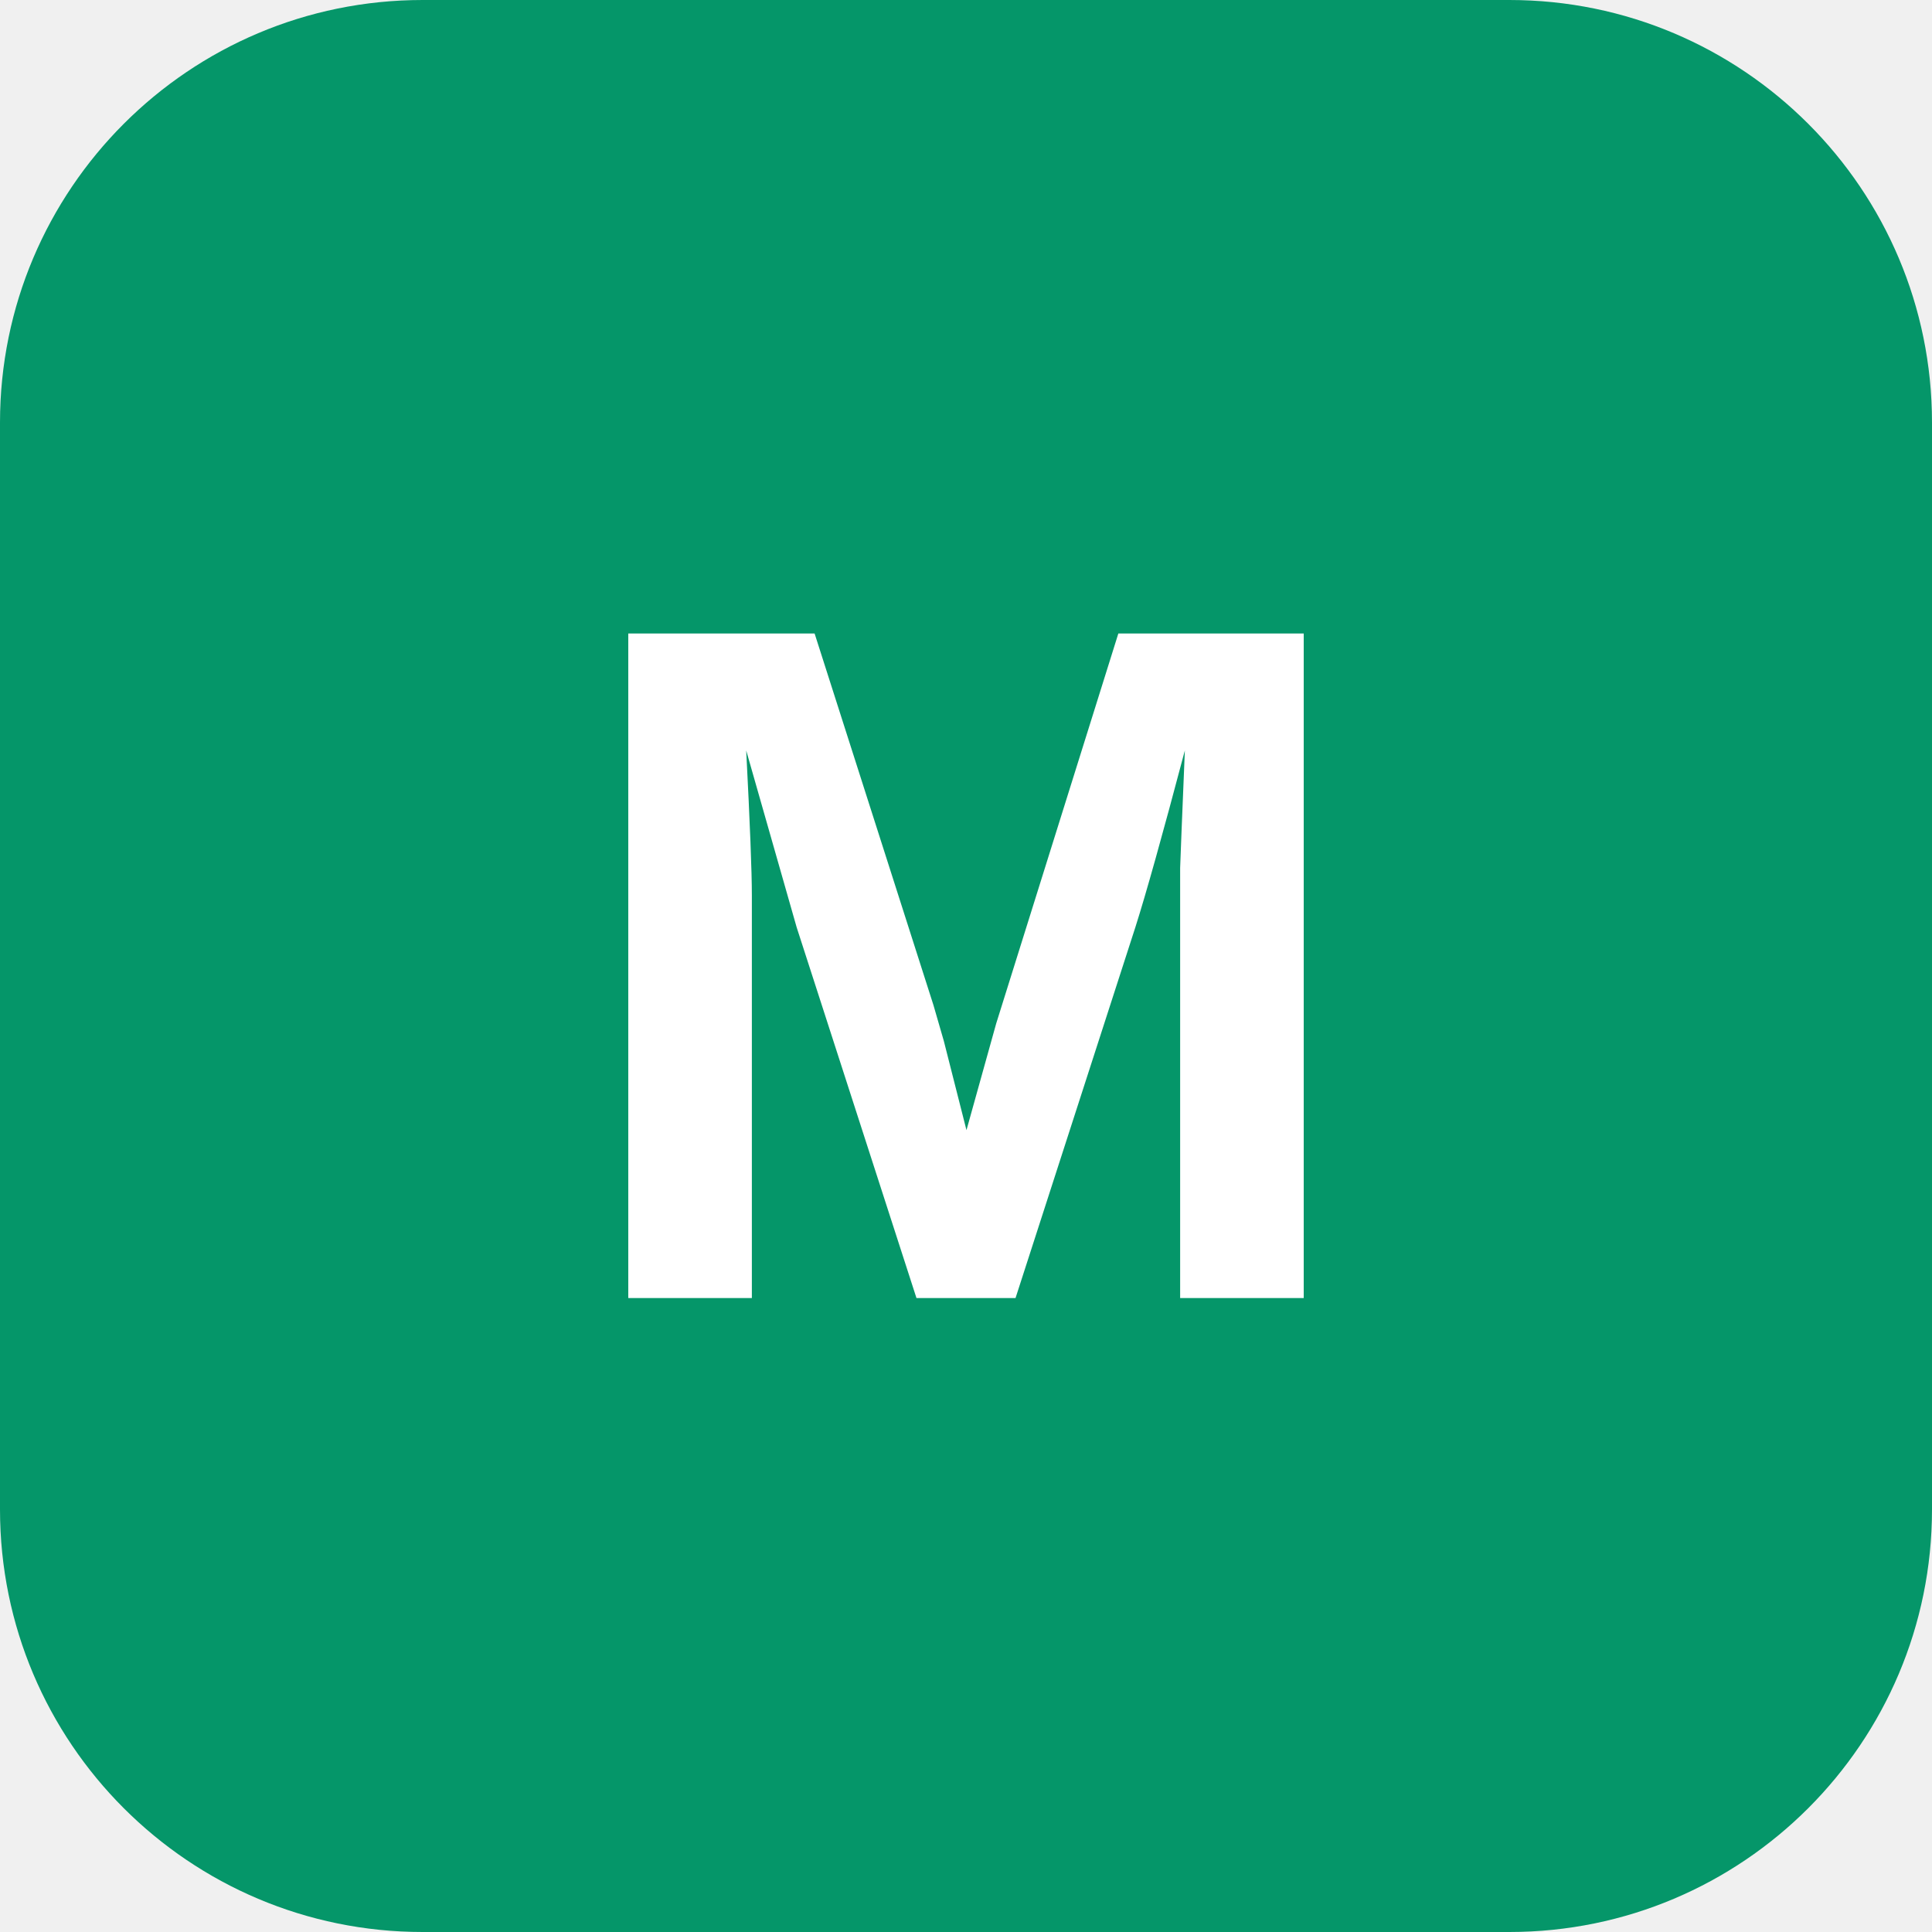
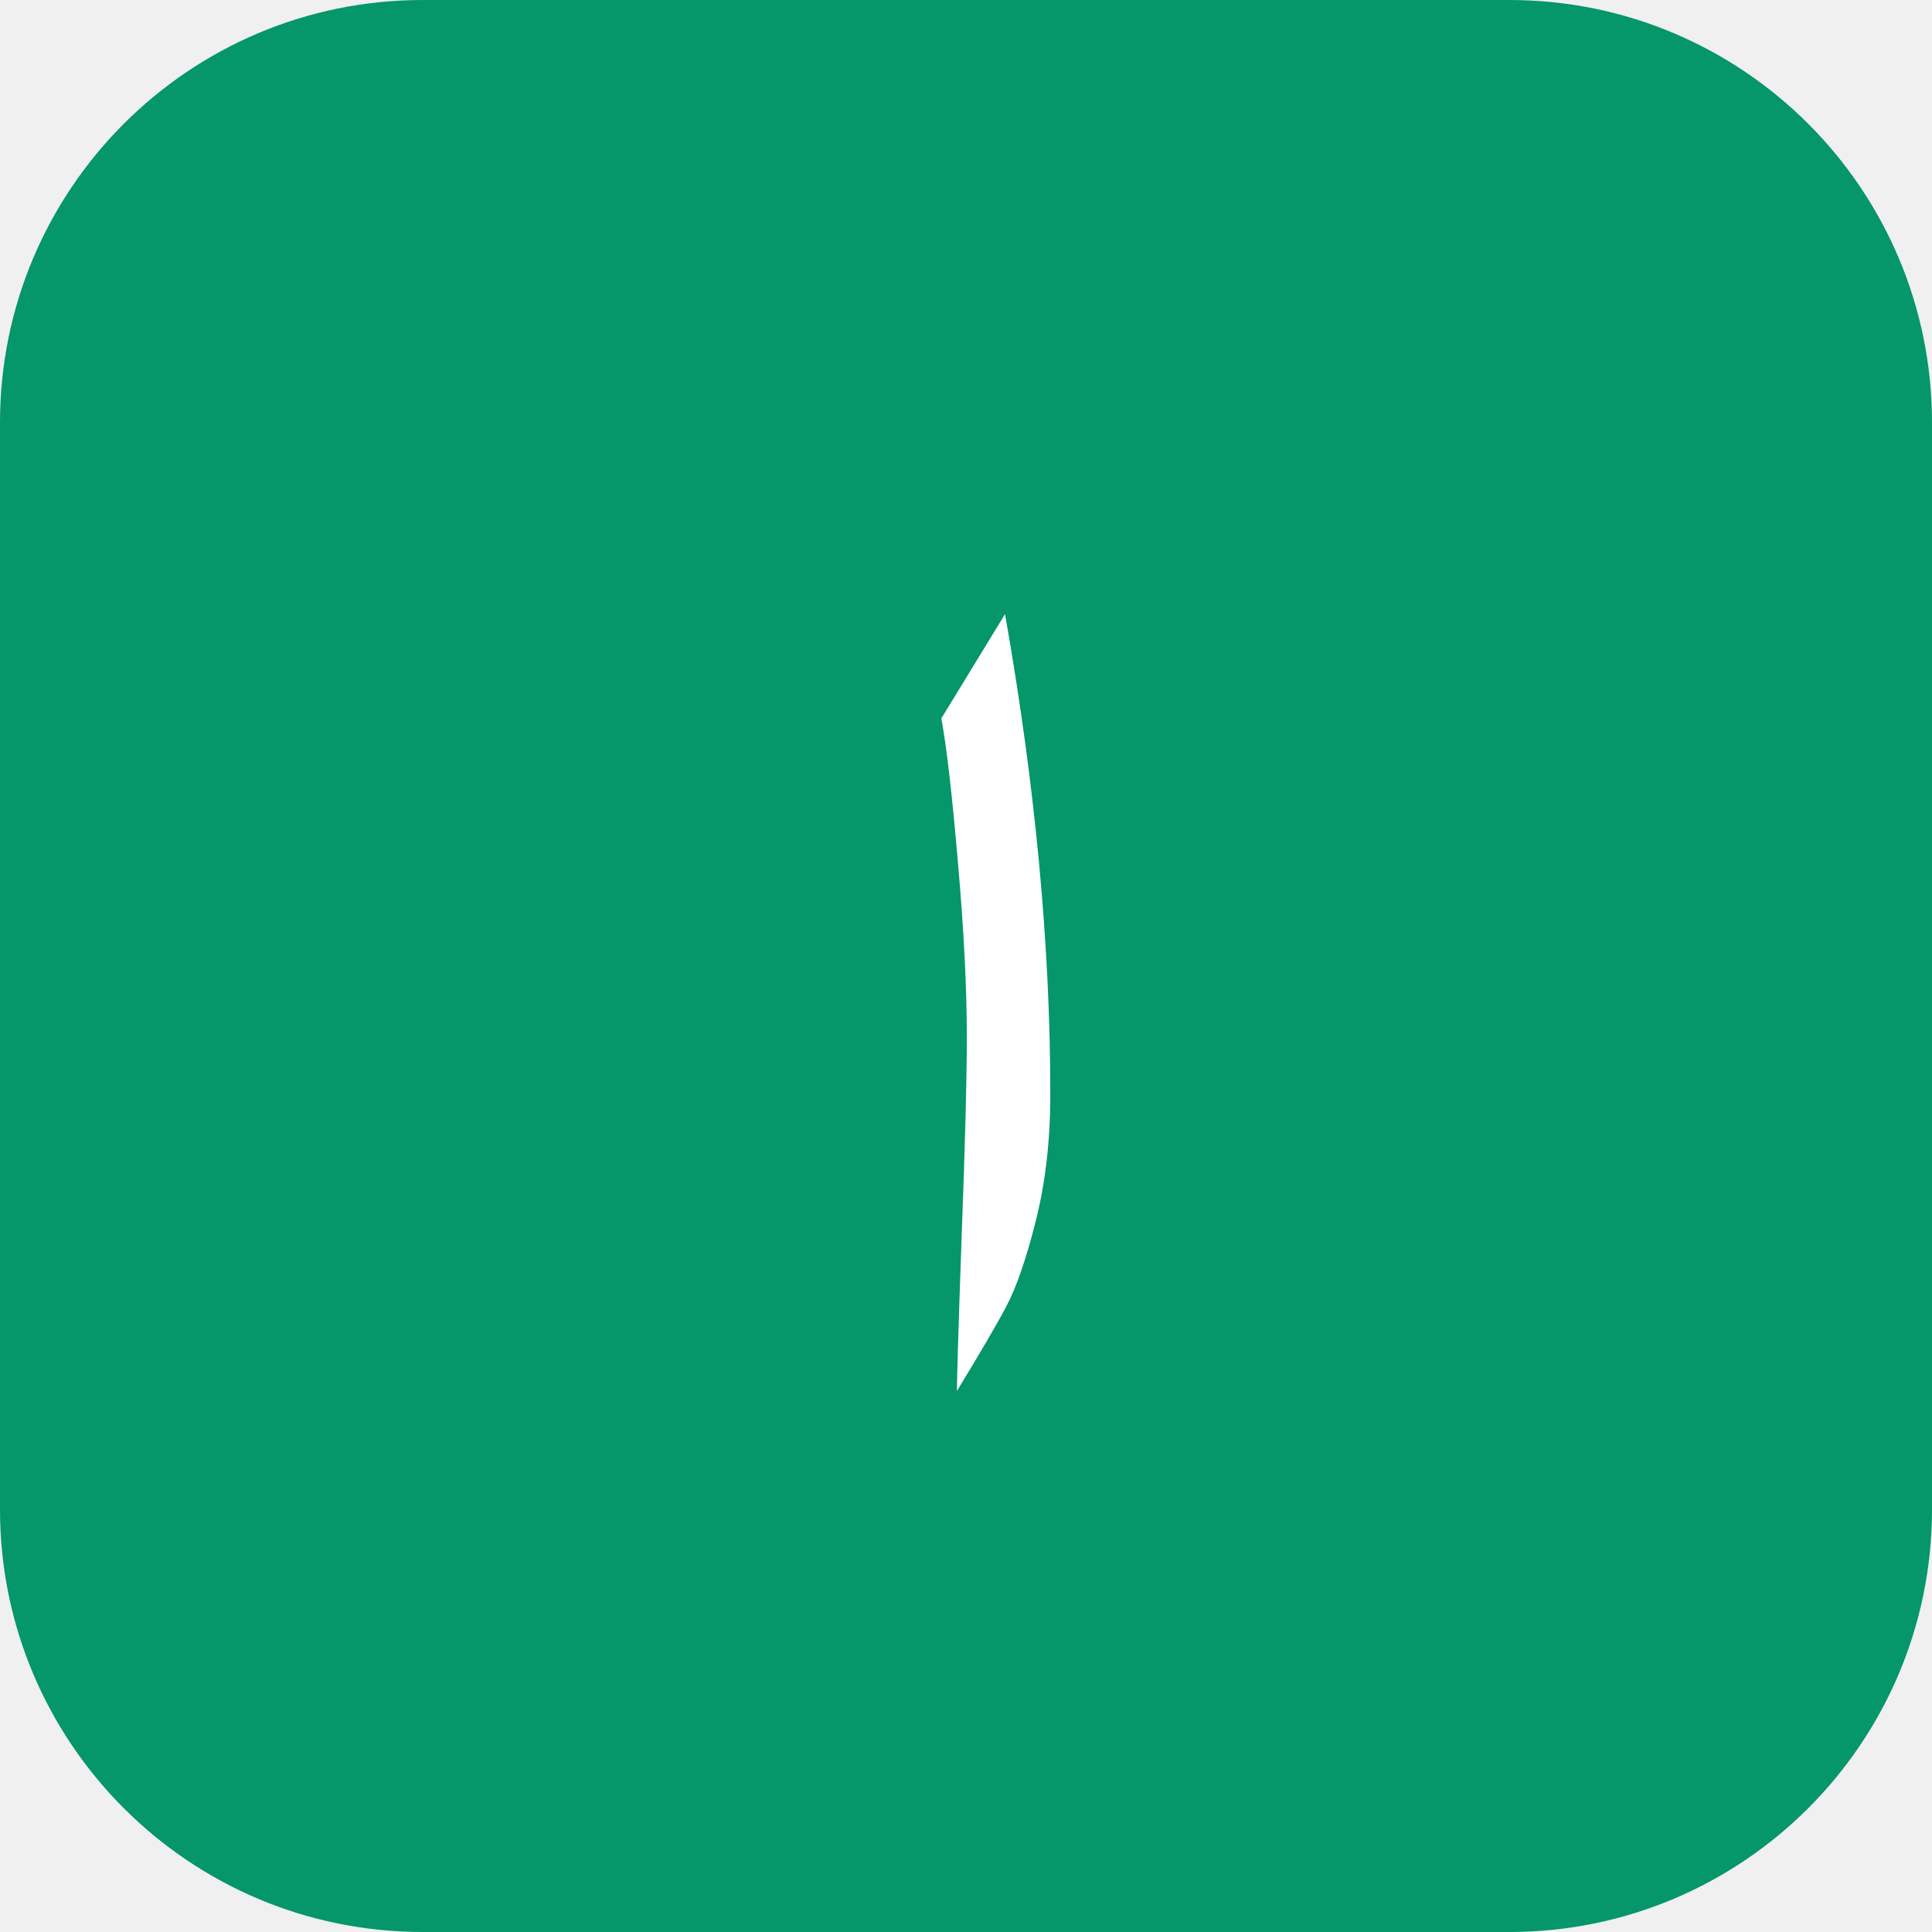
<svg xmlns="http://www.w3.org/2000/svg" viewBox="0 0 64 64">
  <rect width="64" height="64" rx="14" fill="#059669" />
-   <text x="32" y="43" font-family="Arial, sans-serif" font-weight="700" font-size="32" fill="#ffffff" text-anchor="middle">M</text>
+   <text x="32" y="44" font-family="Georgia, serif" font-weight="700" font-size="34" fill="#ffffff" text-anchor="middle">ا</text>
</svg>
